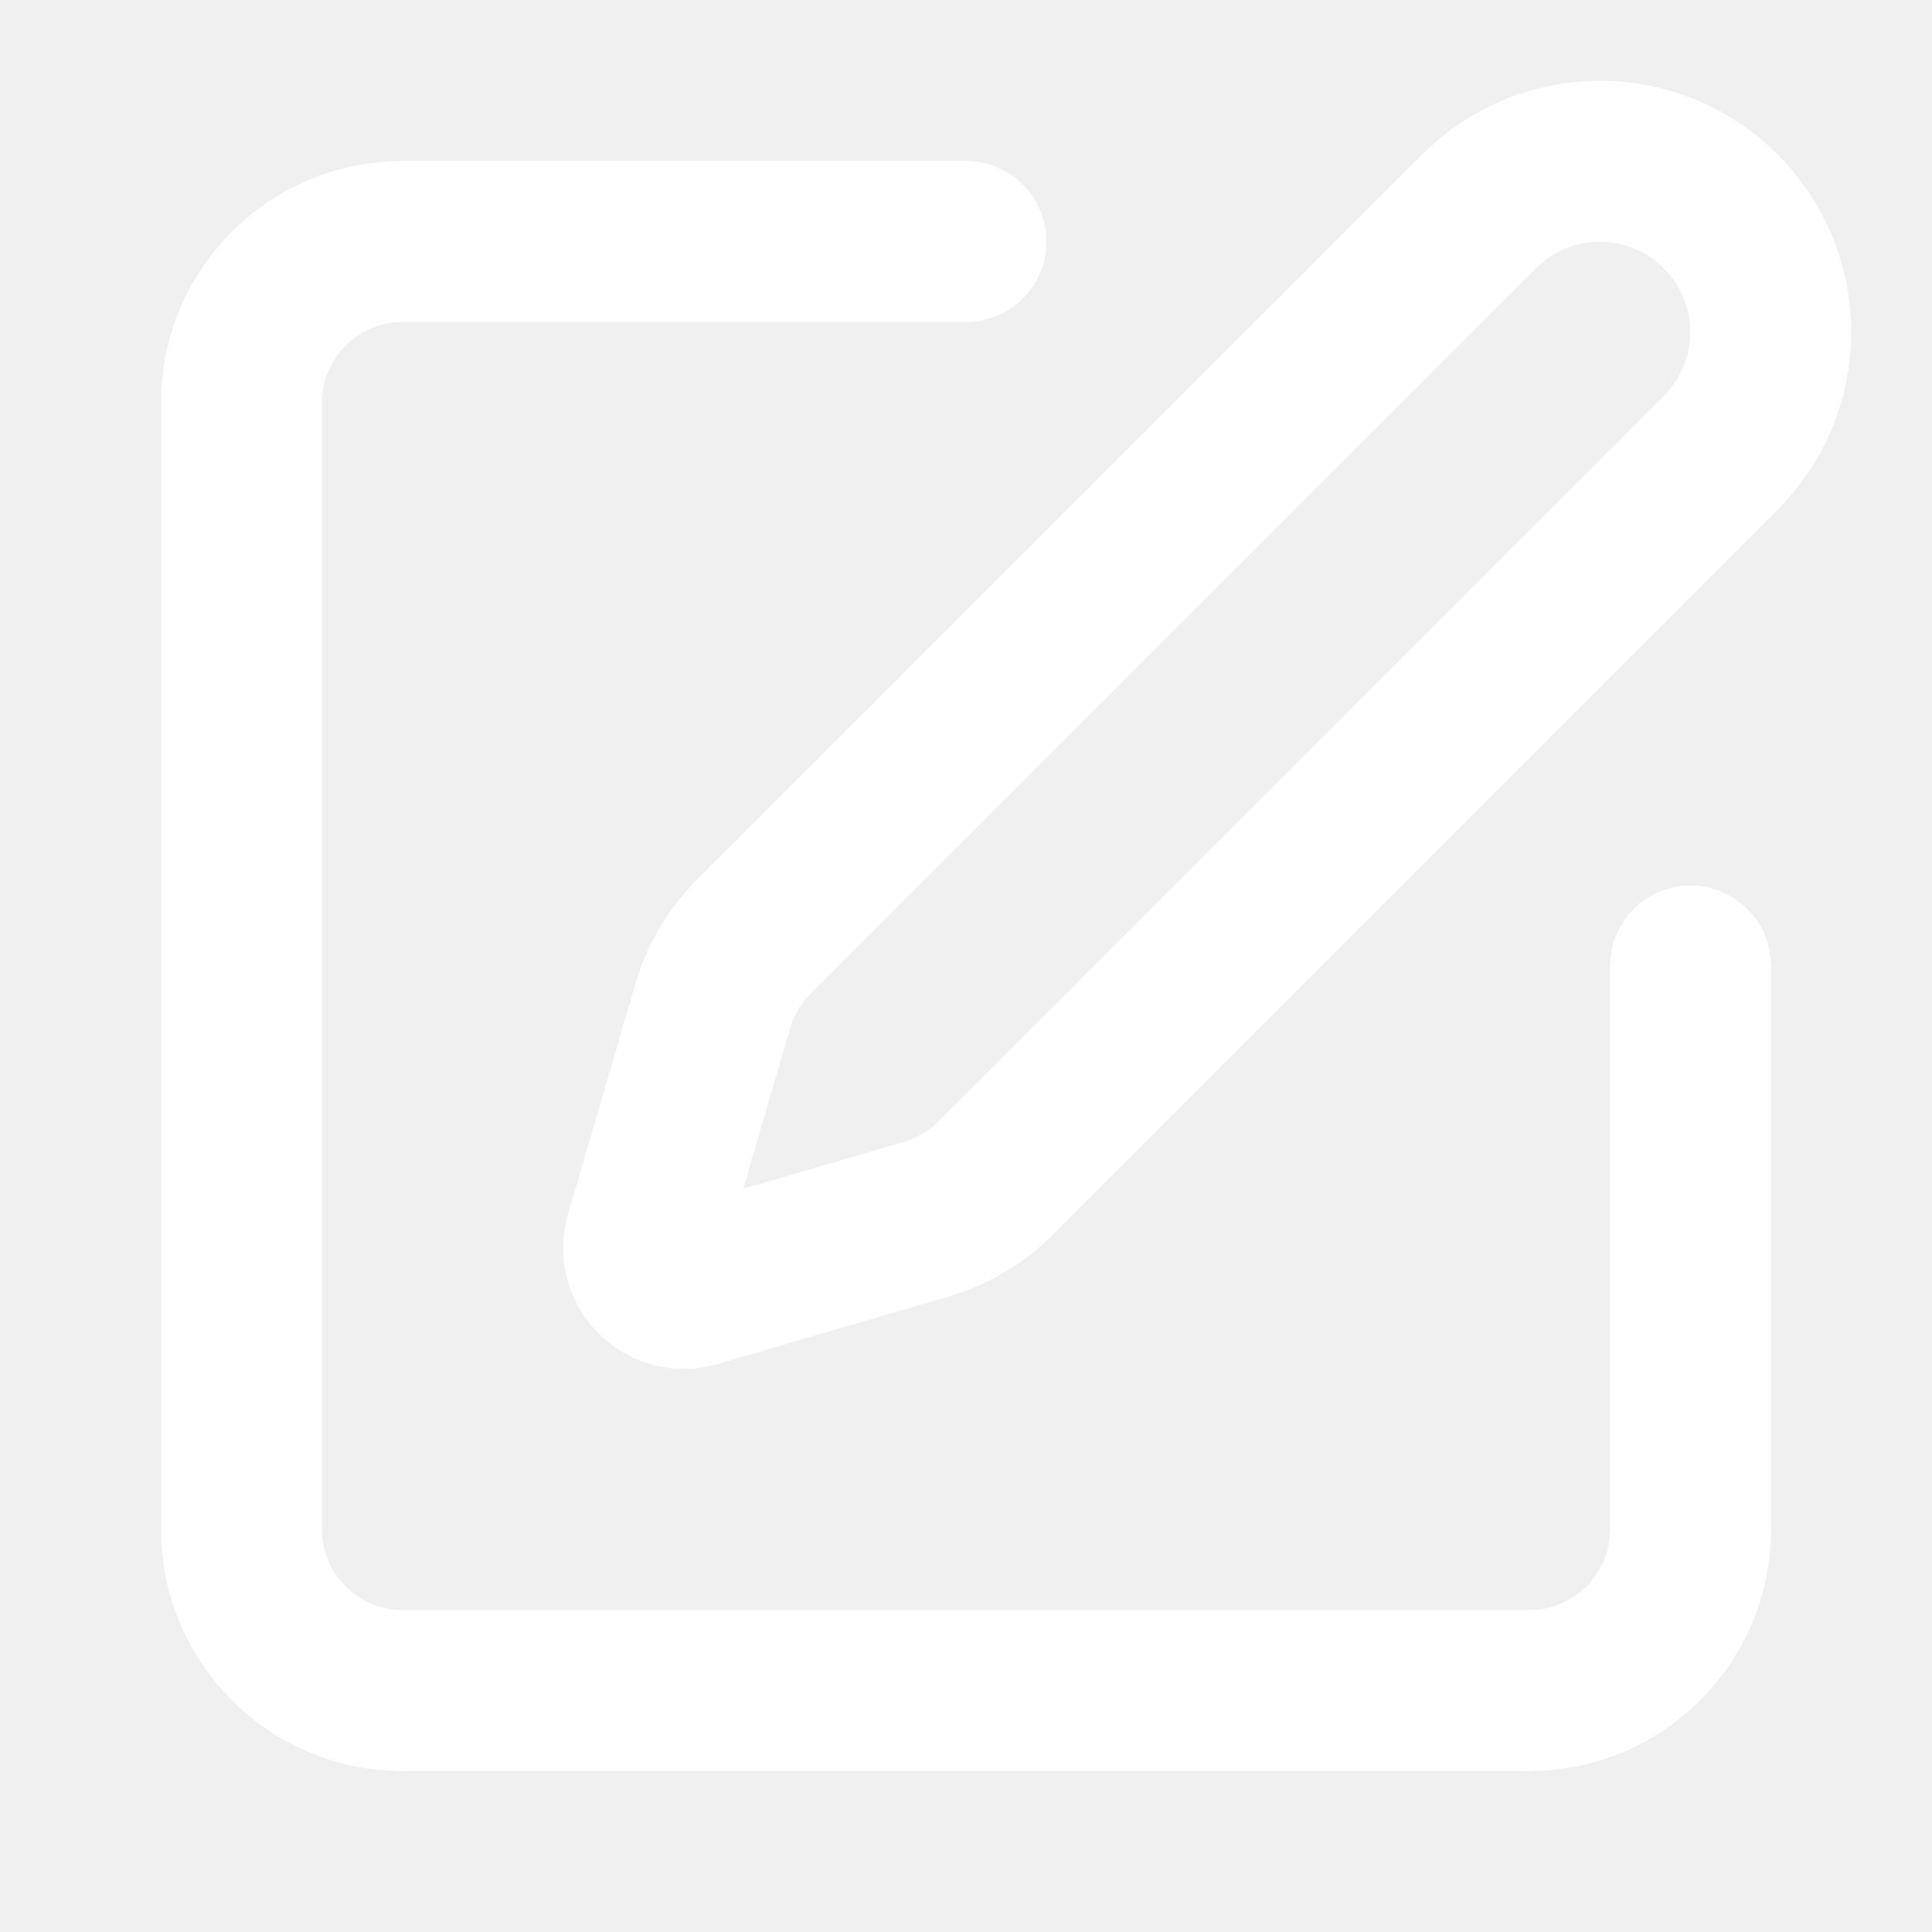
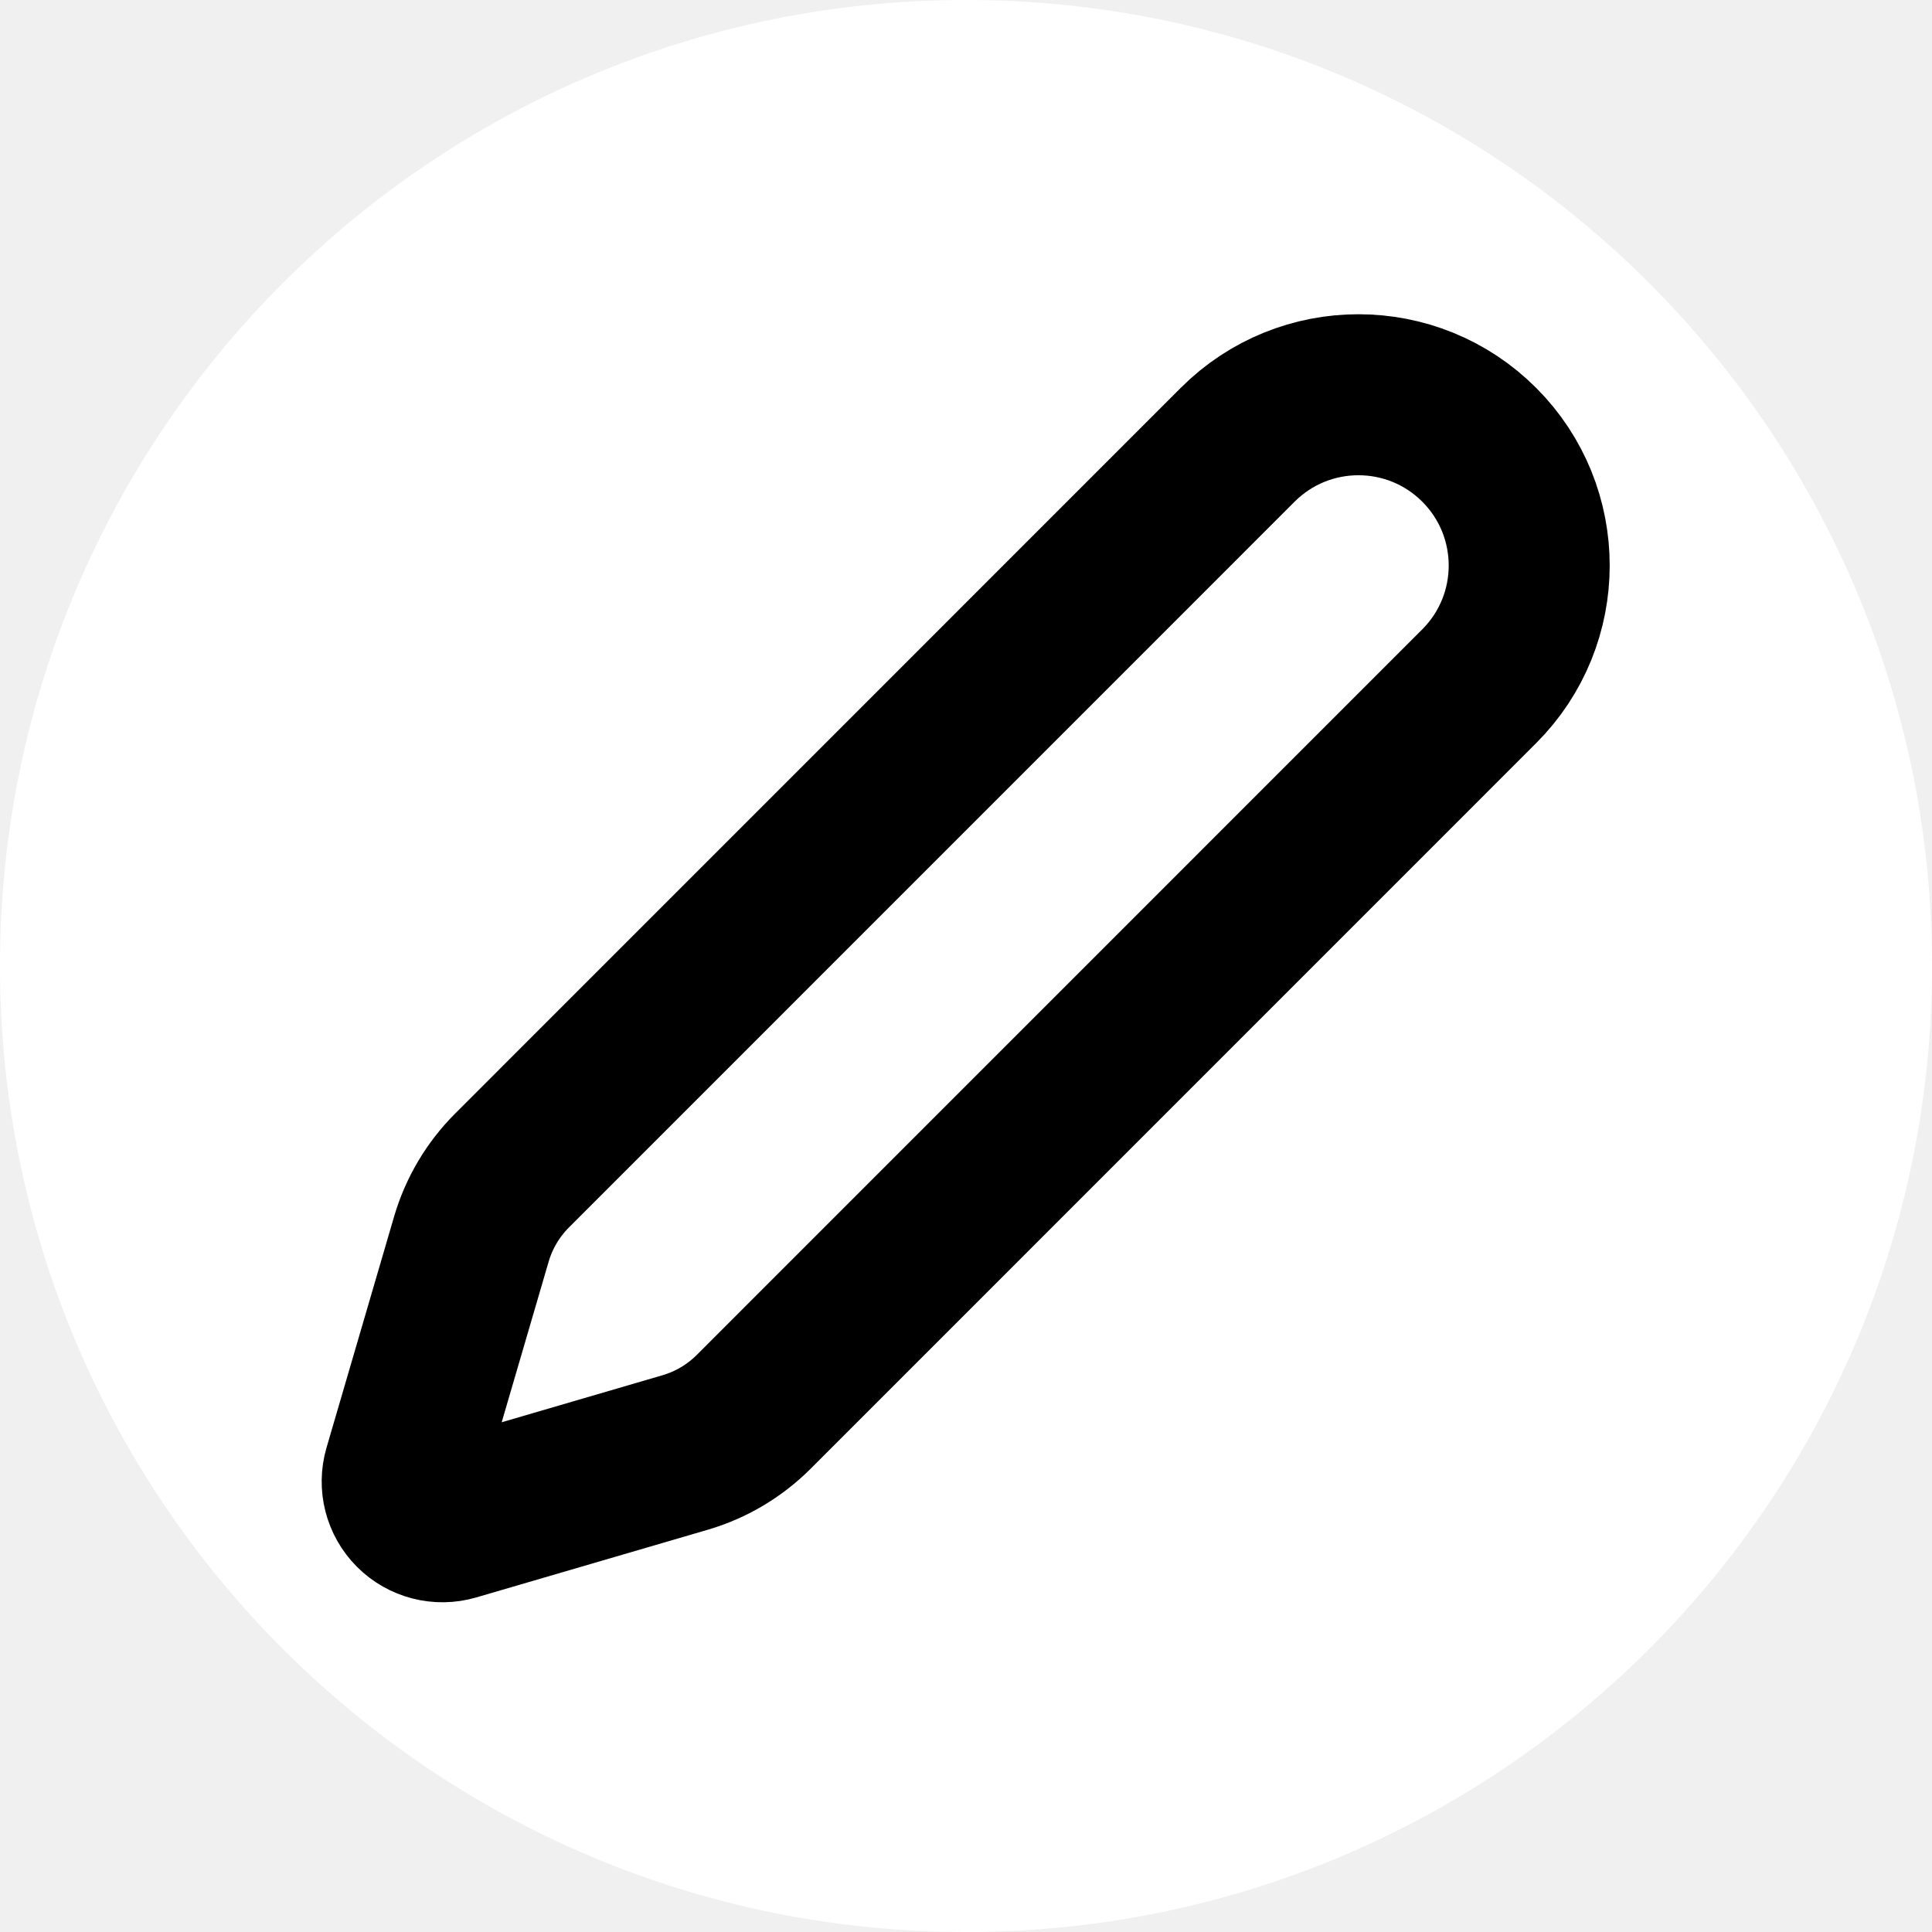
- <svg xmlns="http://www.w3.org/2000/svg" width="24" height="24" viewBox="0 0 24 24" fill="none" stroke="#ffffff" stroke-width="2" stroke-linecap="round" stroke-linejoin="round" class="lucide lucide-square-pen-icon lucide-square-pen">
-   <path d="M12 3H5a2 2 0 0 0-2 2v14a2 2 0 0 0 2 2h14a2 2 0 0 0 2-2v-7" />
-   <path d="M18.375 2.625a1 1 0 0 1 3 3l-9.013 9.014a2 2 0 0 1-.853.505l-2.873.84a.5.5 0 0 1-.62-.62l.84-2.873a2 2 0 0 1 .506-.852z" />
+ <svg xmlns="http://www.w3.org/2000/svg" width="24" height="24" viewBox="0 0 24 24" fill="none" stroke="#000000" stroke-width="2" stroke-linecap="round" stroke-linejoin="round" class="lucide lucide-square-pen-icon lucide-square-pen">
+   <circle cy="12" cx="12" r="12" stroke="none" fill="#ffffff" />
+   <path d="M18.375 2.625a1 1 0 0 1 3 3l-9.013 9.014a2 2 0 0 1-.853.505l-2.873.84a.5.5 0 0 1-.62-.62l.84-2.873a2 2 0 0 1 .506-.852z" transform="translate(-3, 2.9)" />
</svg>
